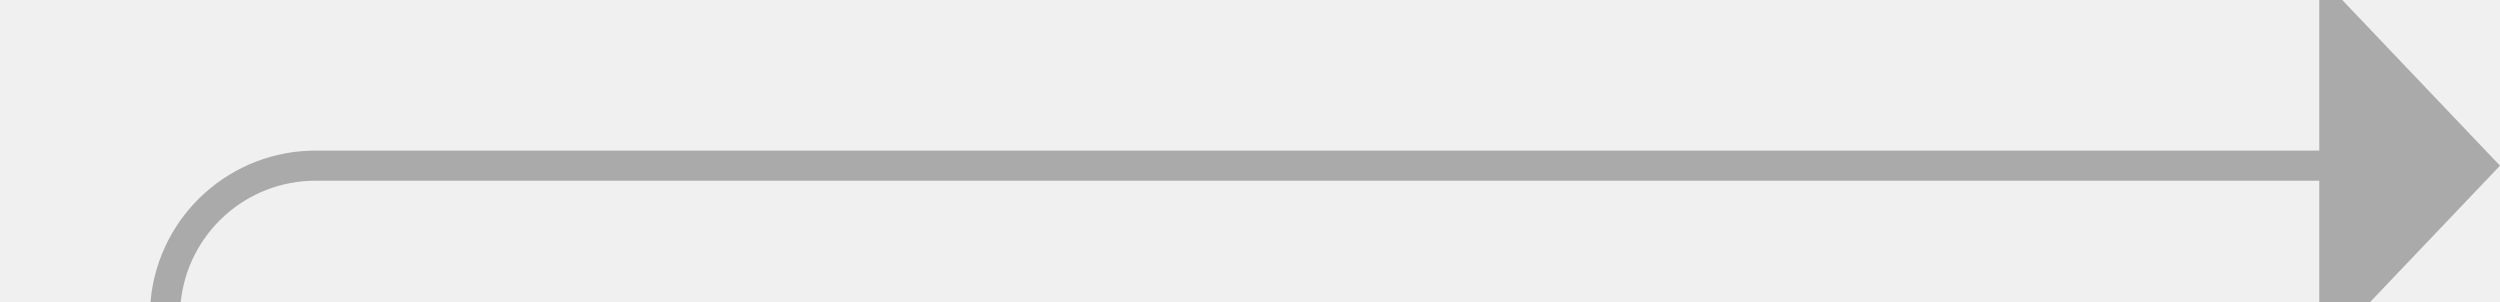
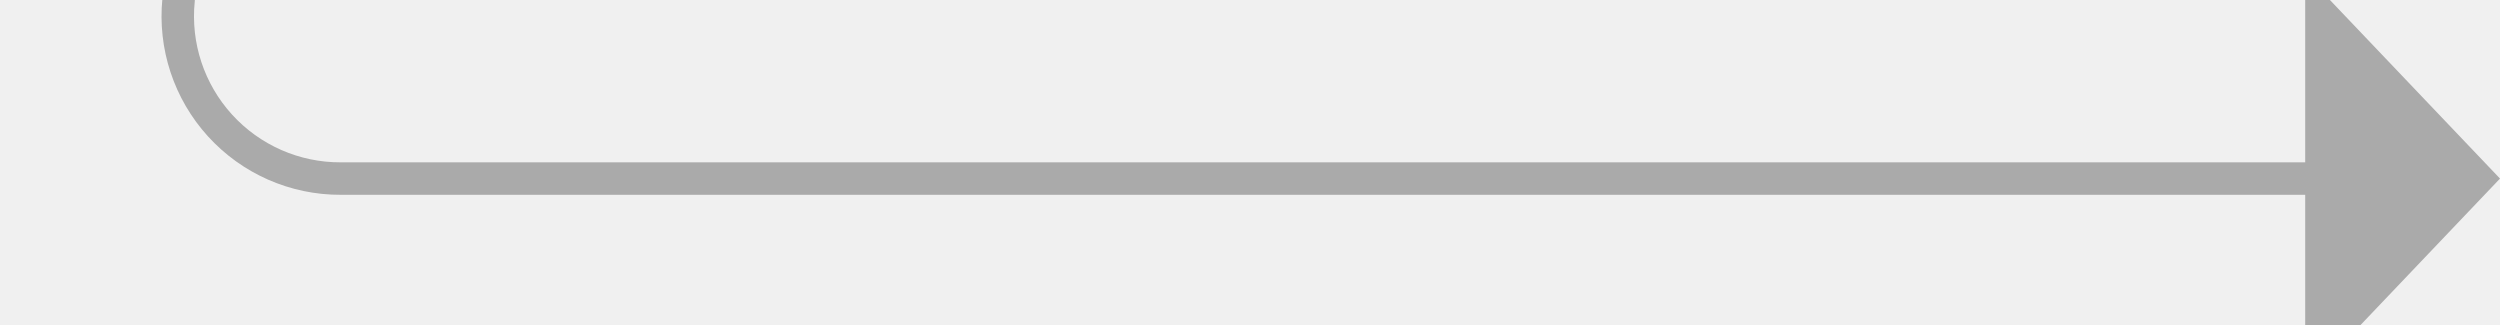
- <svg xmlns="http://www.w3.org/2000/svg" version="1.1" width="83px" height="10px" preserveAspectRatio="xMinYMid meet" viewBox="614 251  83 8">
-   <path d="M 547 391.5  L 614 391.5  A 5 5 0 0 0 619.5 386.5 L 619.5 260  A 5 5 0 0 1 624.5 255.5 L 692 255.5  " stroke-width="1" stroke="#aaaaaa" fill="none" />
-   <path d="M 691 261.8  L 697 255.5  L 691 249.2  L 691 261.8  Z " fill-rule="nonzero" fill="#aaaaaa" stroke="none" />
+ <svg xmlns="http://www.w3.org/2000/svg" version="1.1" width="77px" height="10px" preserveAspectRatio="xMinYMid meet" viewBox="299 387  77 8">
+   <defs>
+     <mask fill="white" id="clip160">
+       <path d="M 248.5 308  L 359.5 308  L 359.5 333  L 248.5 333  Z M 226 252  L 385 252  L 385 400  L 226 400  Z " fill-rule="evenodd" />
+     </mask>
+   </defs>
+   <path d="M 226 255.5  L 299 255.5  A 5 5 0 0 1 304.5 260.5 L 304.5 386  A 5 5 0 0 0 309.5 391.5 L 371 391.5  " stroke-width="1" stroke="#aaaaaa" fill="none" mask="url(#clip160)" />
+   <path d="M 370 397.8  L 376 391.5  L 370 385.2  L 370 397.8  Z " fill-rule="nonzero" fill="#aaaaaa" stroke="none" mask="url(#clip160)" />
</svg>
